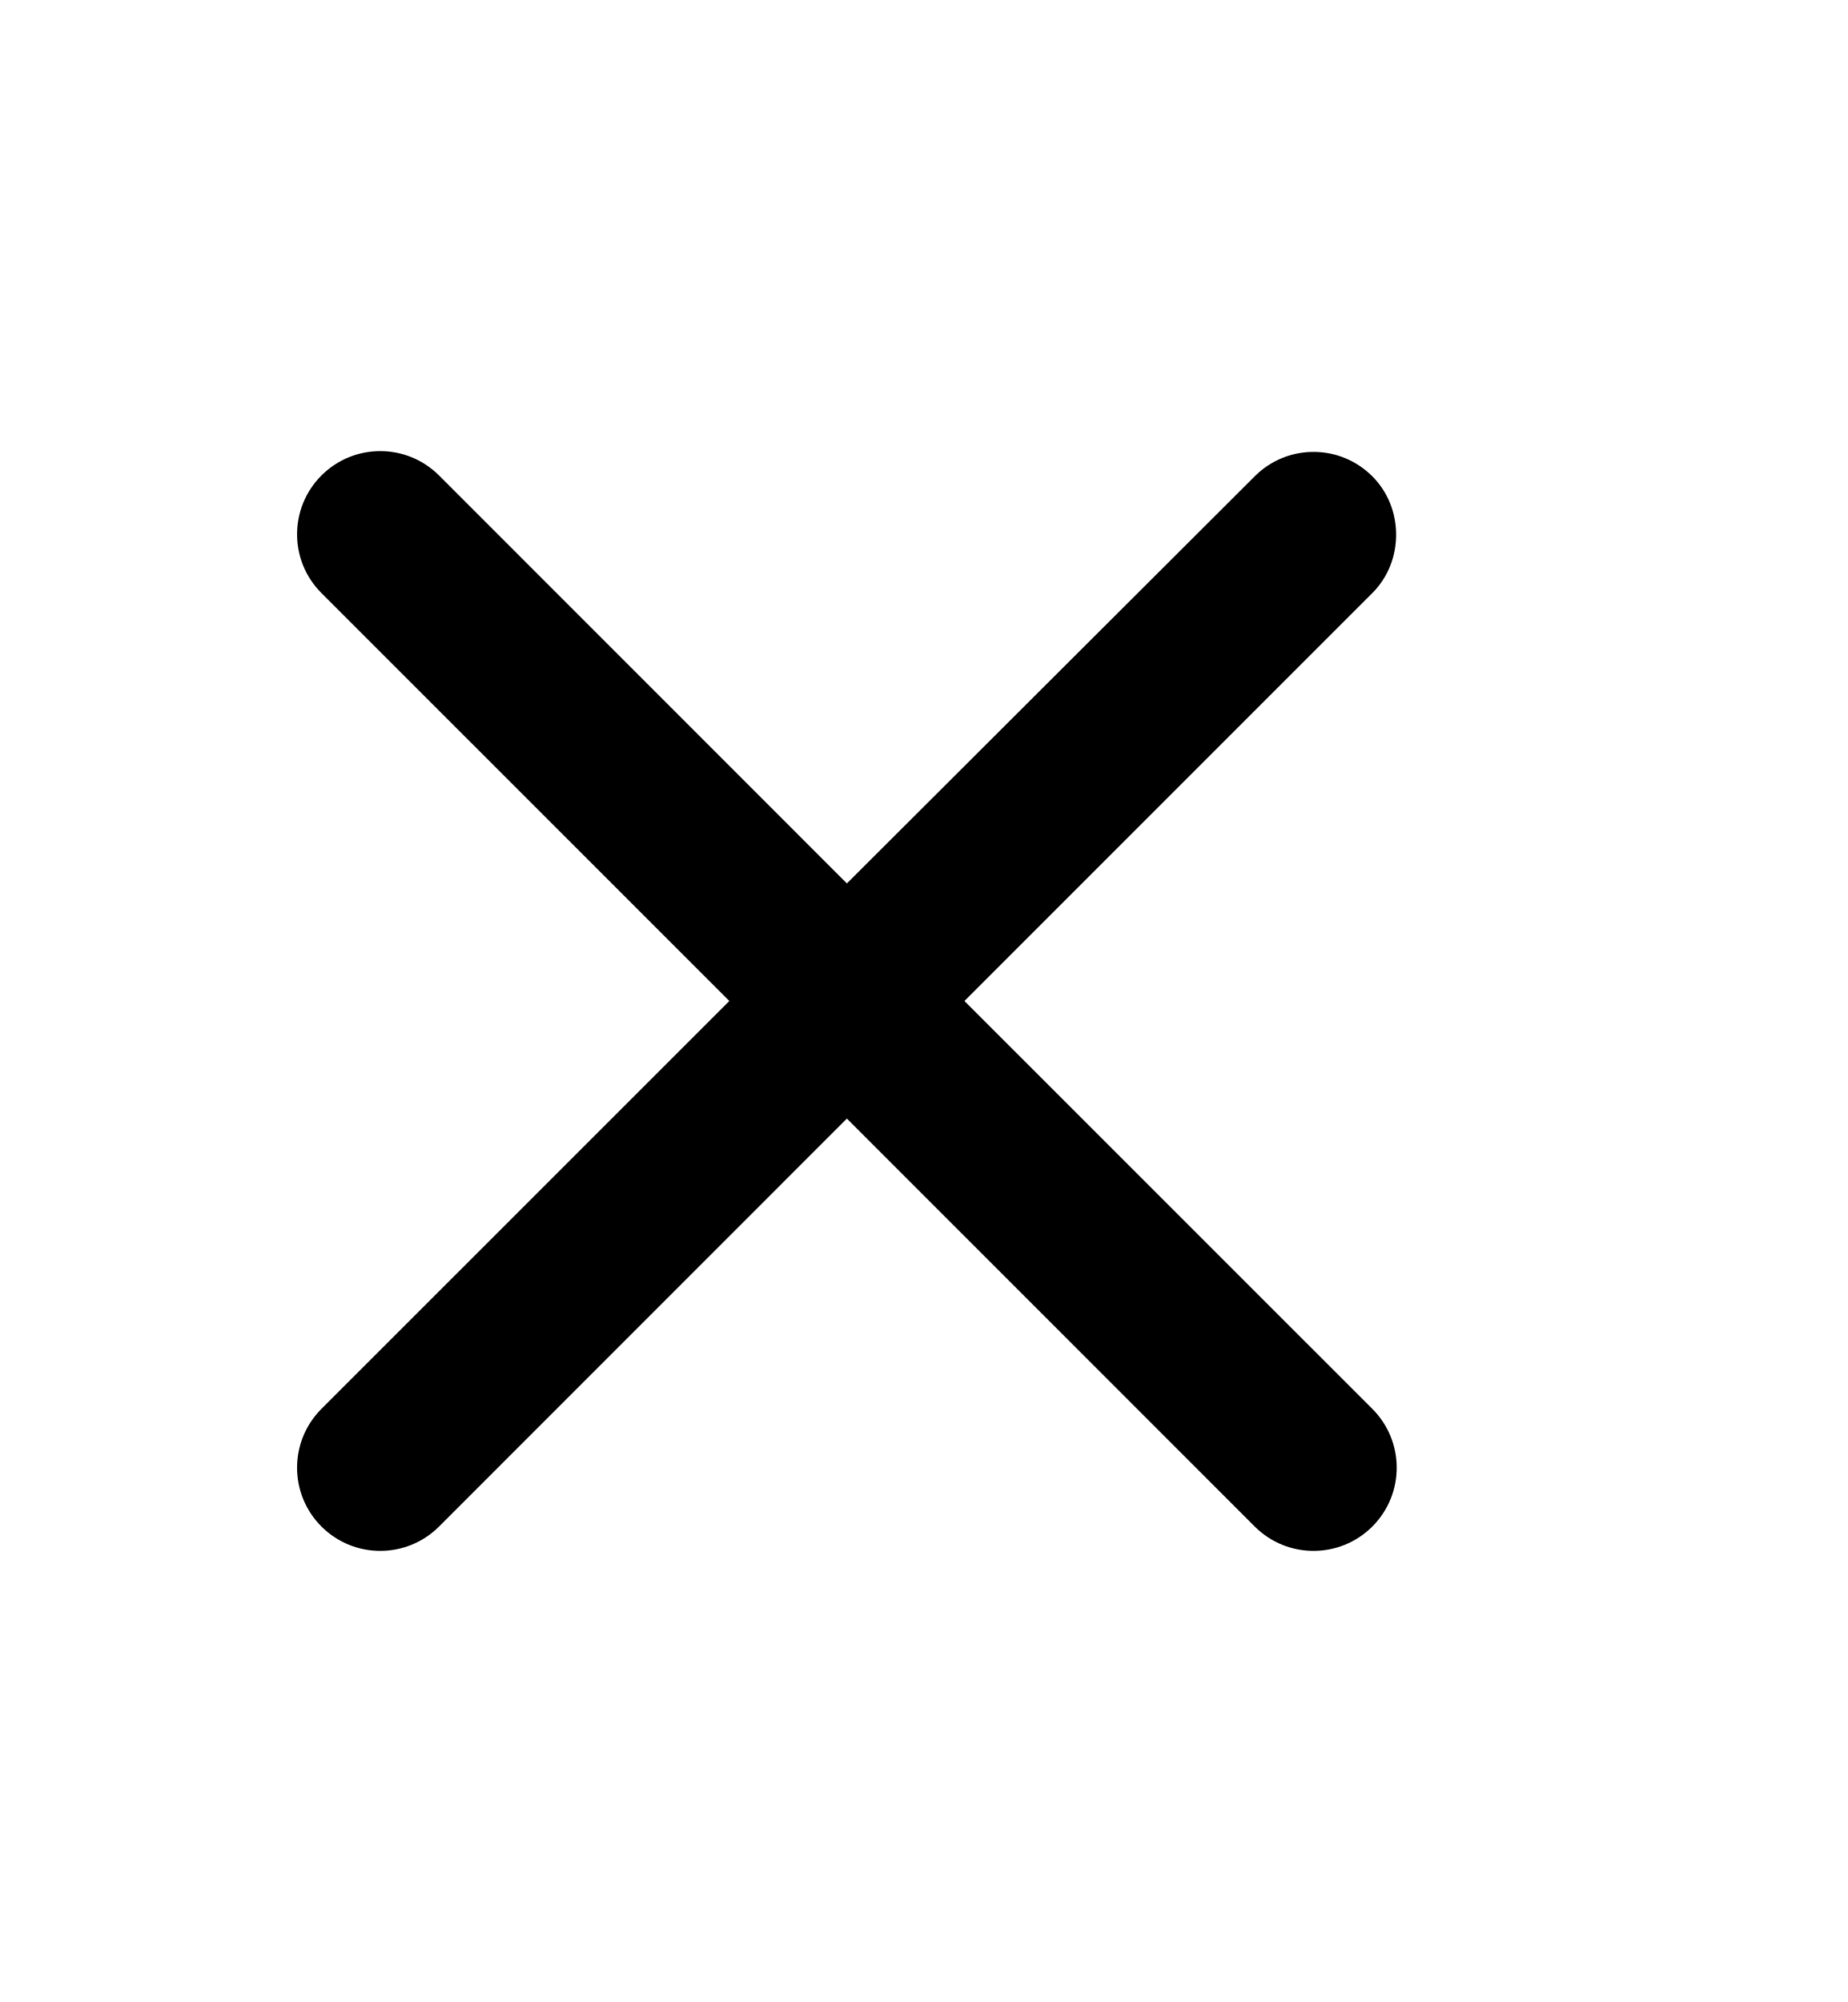
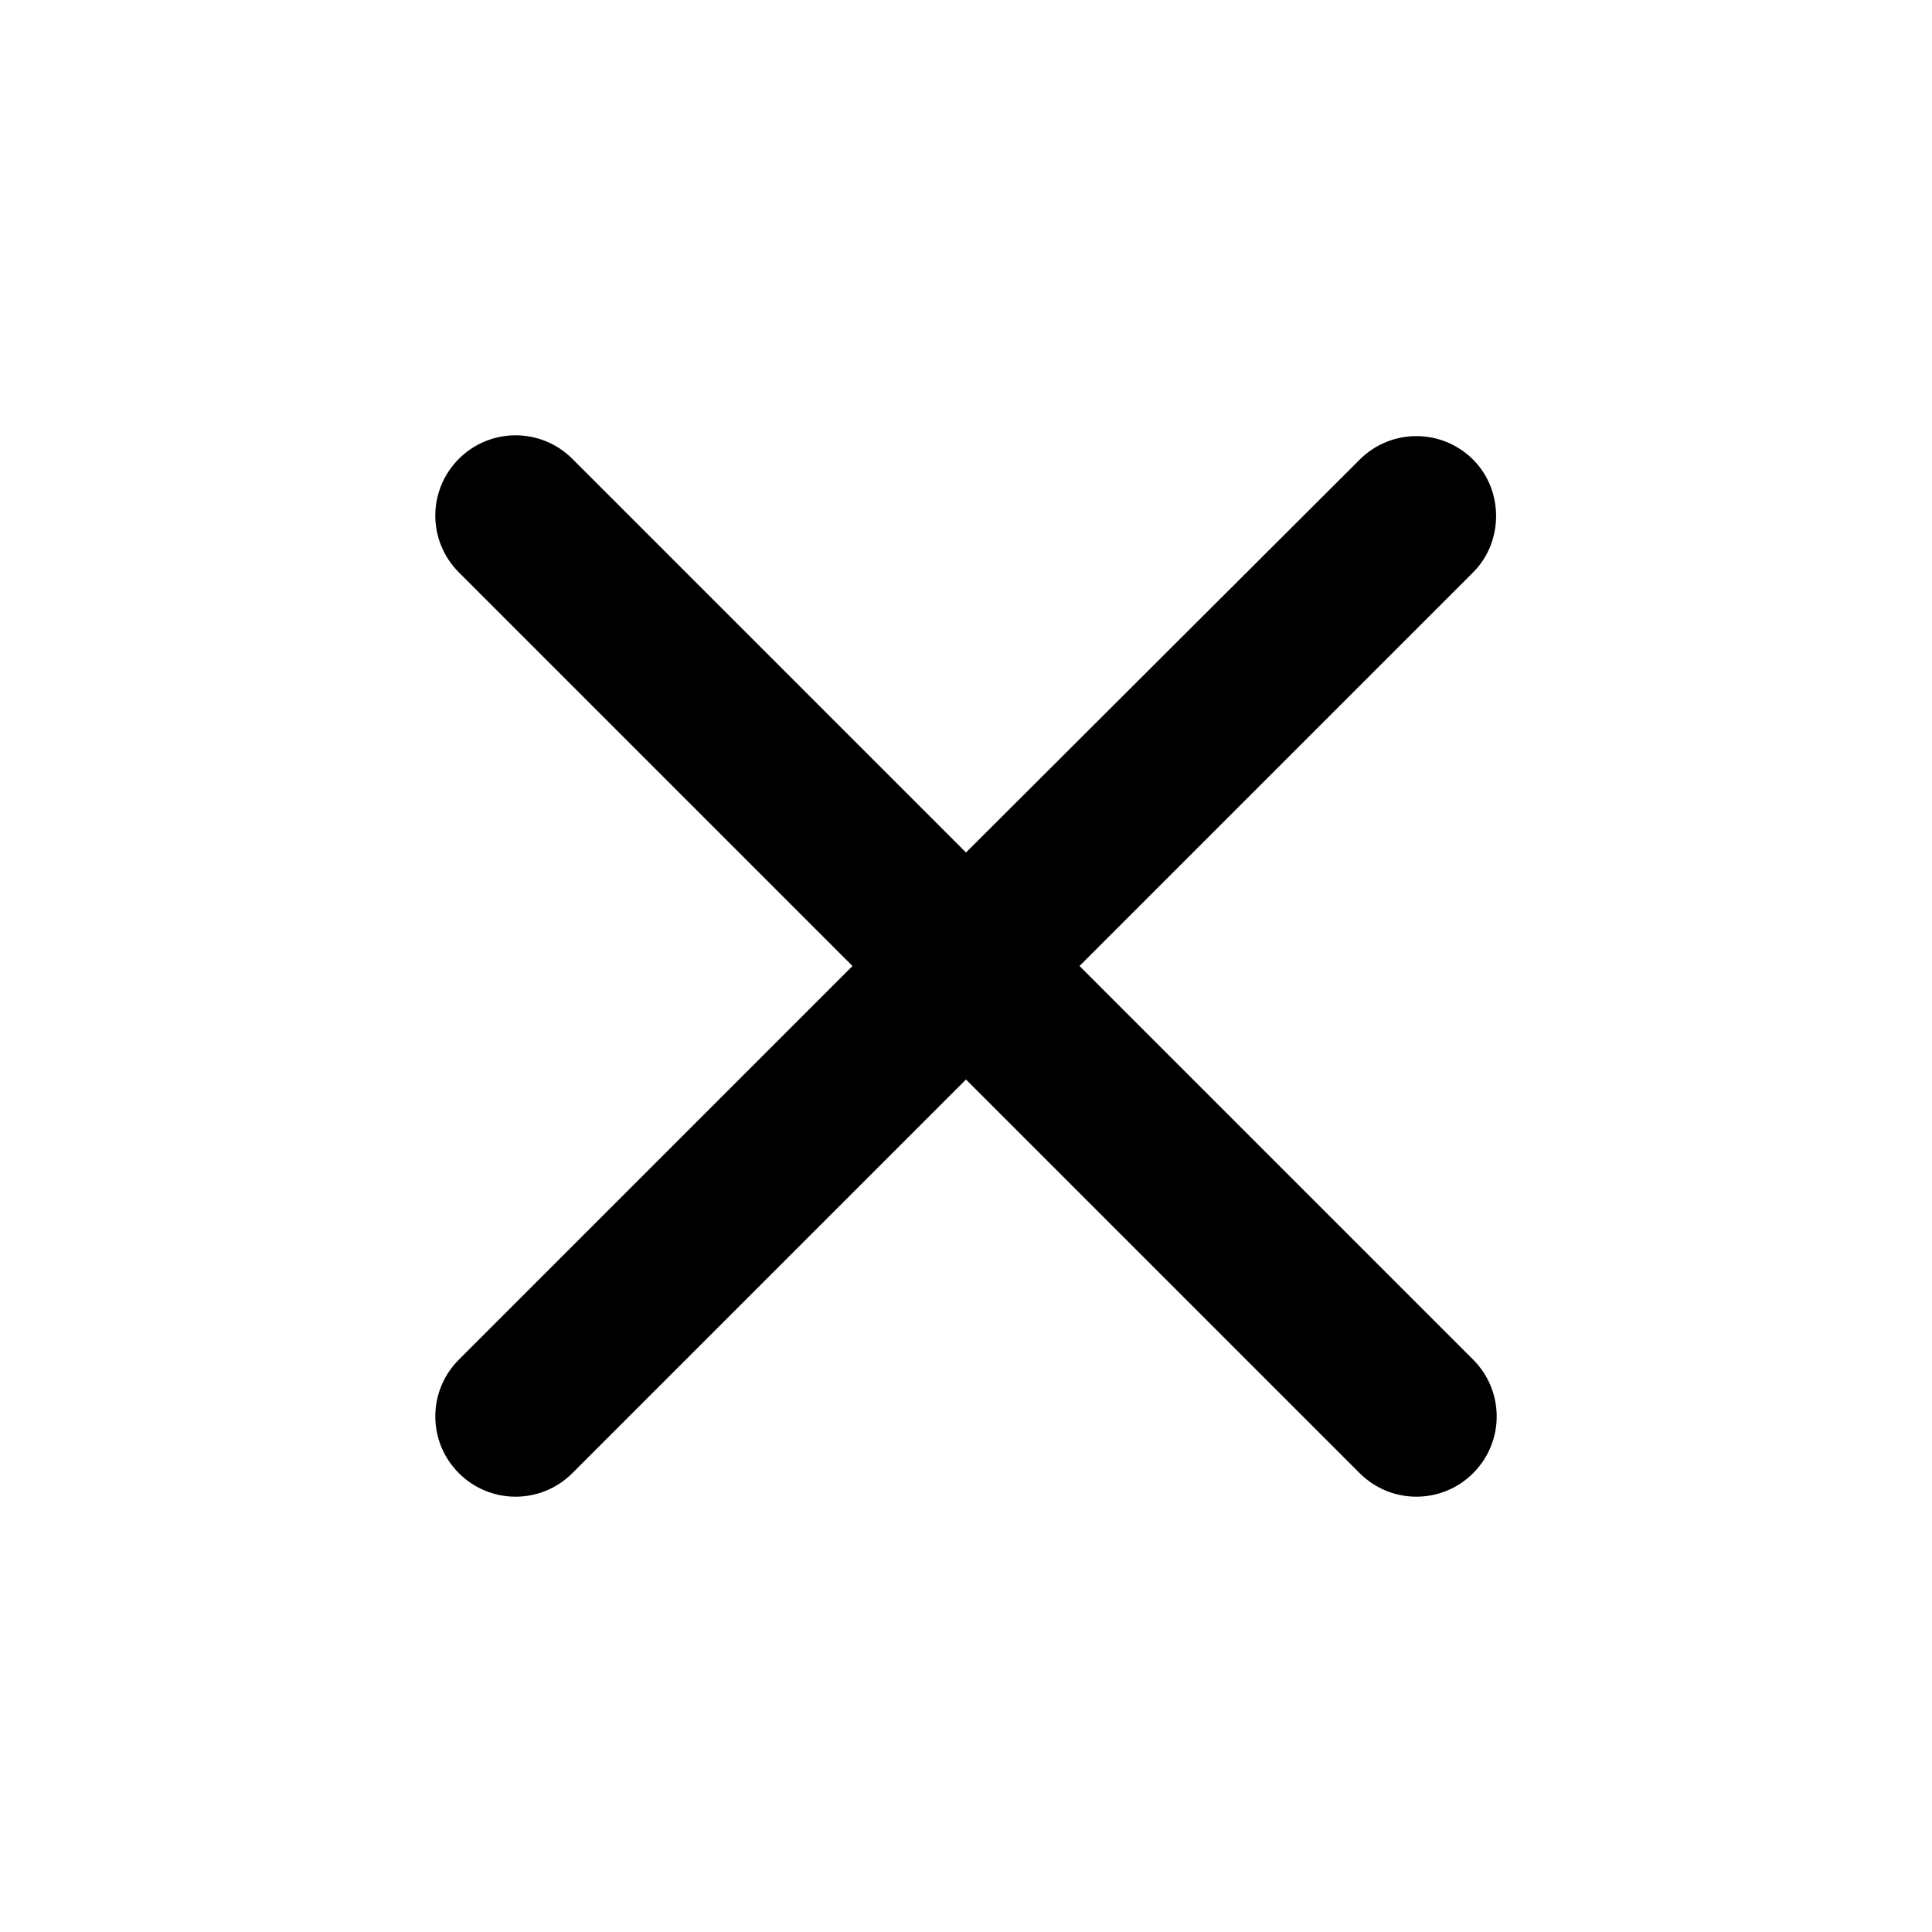
- <svg xmlns="http://www.w3.org/2000/svg" width="24" height="26" viewBox="0 0 24 26" fill="currentColor">
-   <path d="M17.825 6.186C17.402 5.763 16.72 5.763 16.297 6.186L11 11.473L5.703 6.175C5.28 5.753 4.598 5.753 4.175 6.175C3.753 6.598 3.753 7.28 4.175 7.702L9.473 13L4.175 18.297C3.753 18.72 3.753 19.402 4.175 19.825C4.598 20.247 5.28 20.247 5.703 19.825L11 14.527L16.297 19.825C16.72 20.247 17.402 20.247 17.825 19.825C18.247 19.402 18.247 18.72 17.825 18.297L12.527 13L17.825 7.702C18.237 7.291 18.237 6.598 17.825 6.186Z" />
+ <svg xmlns="http://www.w3.org/2000/svg" width="24" height="24" viewBox="0 0 24 24" fill="currentColor">
+   <path d="M18.3 5.71C17.91 5.32 17.28 5.32 16.89 5.71L12 10.59L7.11 5.7C6.72 5.31 6.09 5.31 5.7 5.7C5.31 6.09 5.31 6.72 5.7 7.11L10.59 12L5.7 16.89C5.31 17.28 5.31 17.91 5.7 18.3C6.09 18.69 6.72 18.69 7.11 18.3L12 13.41L16.89 18.3C17.28 18.69 17.91 18.69 18.3 18.3C18.69 17.91 18.69 17.28 18.3 16.89L13.41 12L18.3 7.11C18.68 6.73 18.68 6.09 18.3 5.71Z" />
</svg>
